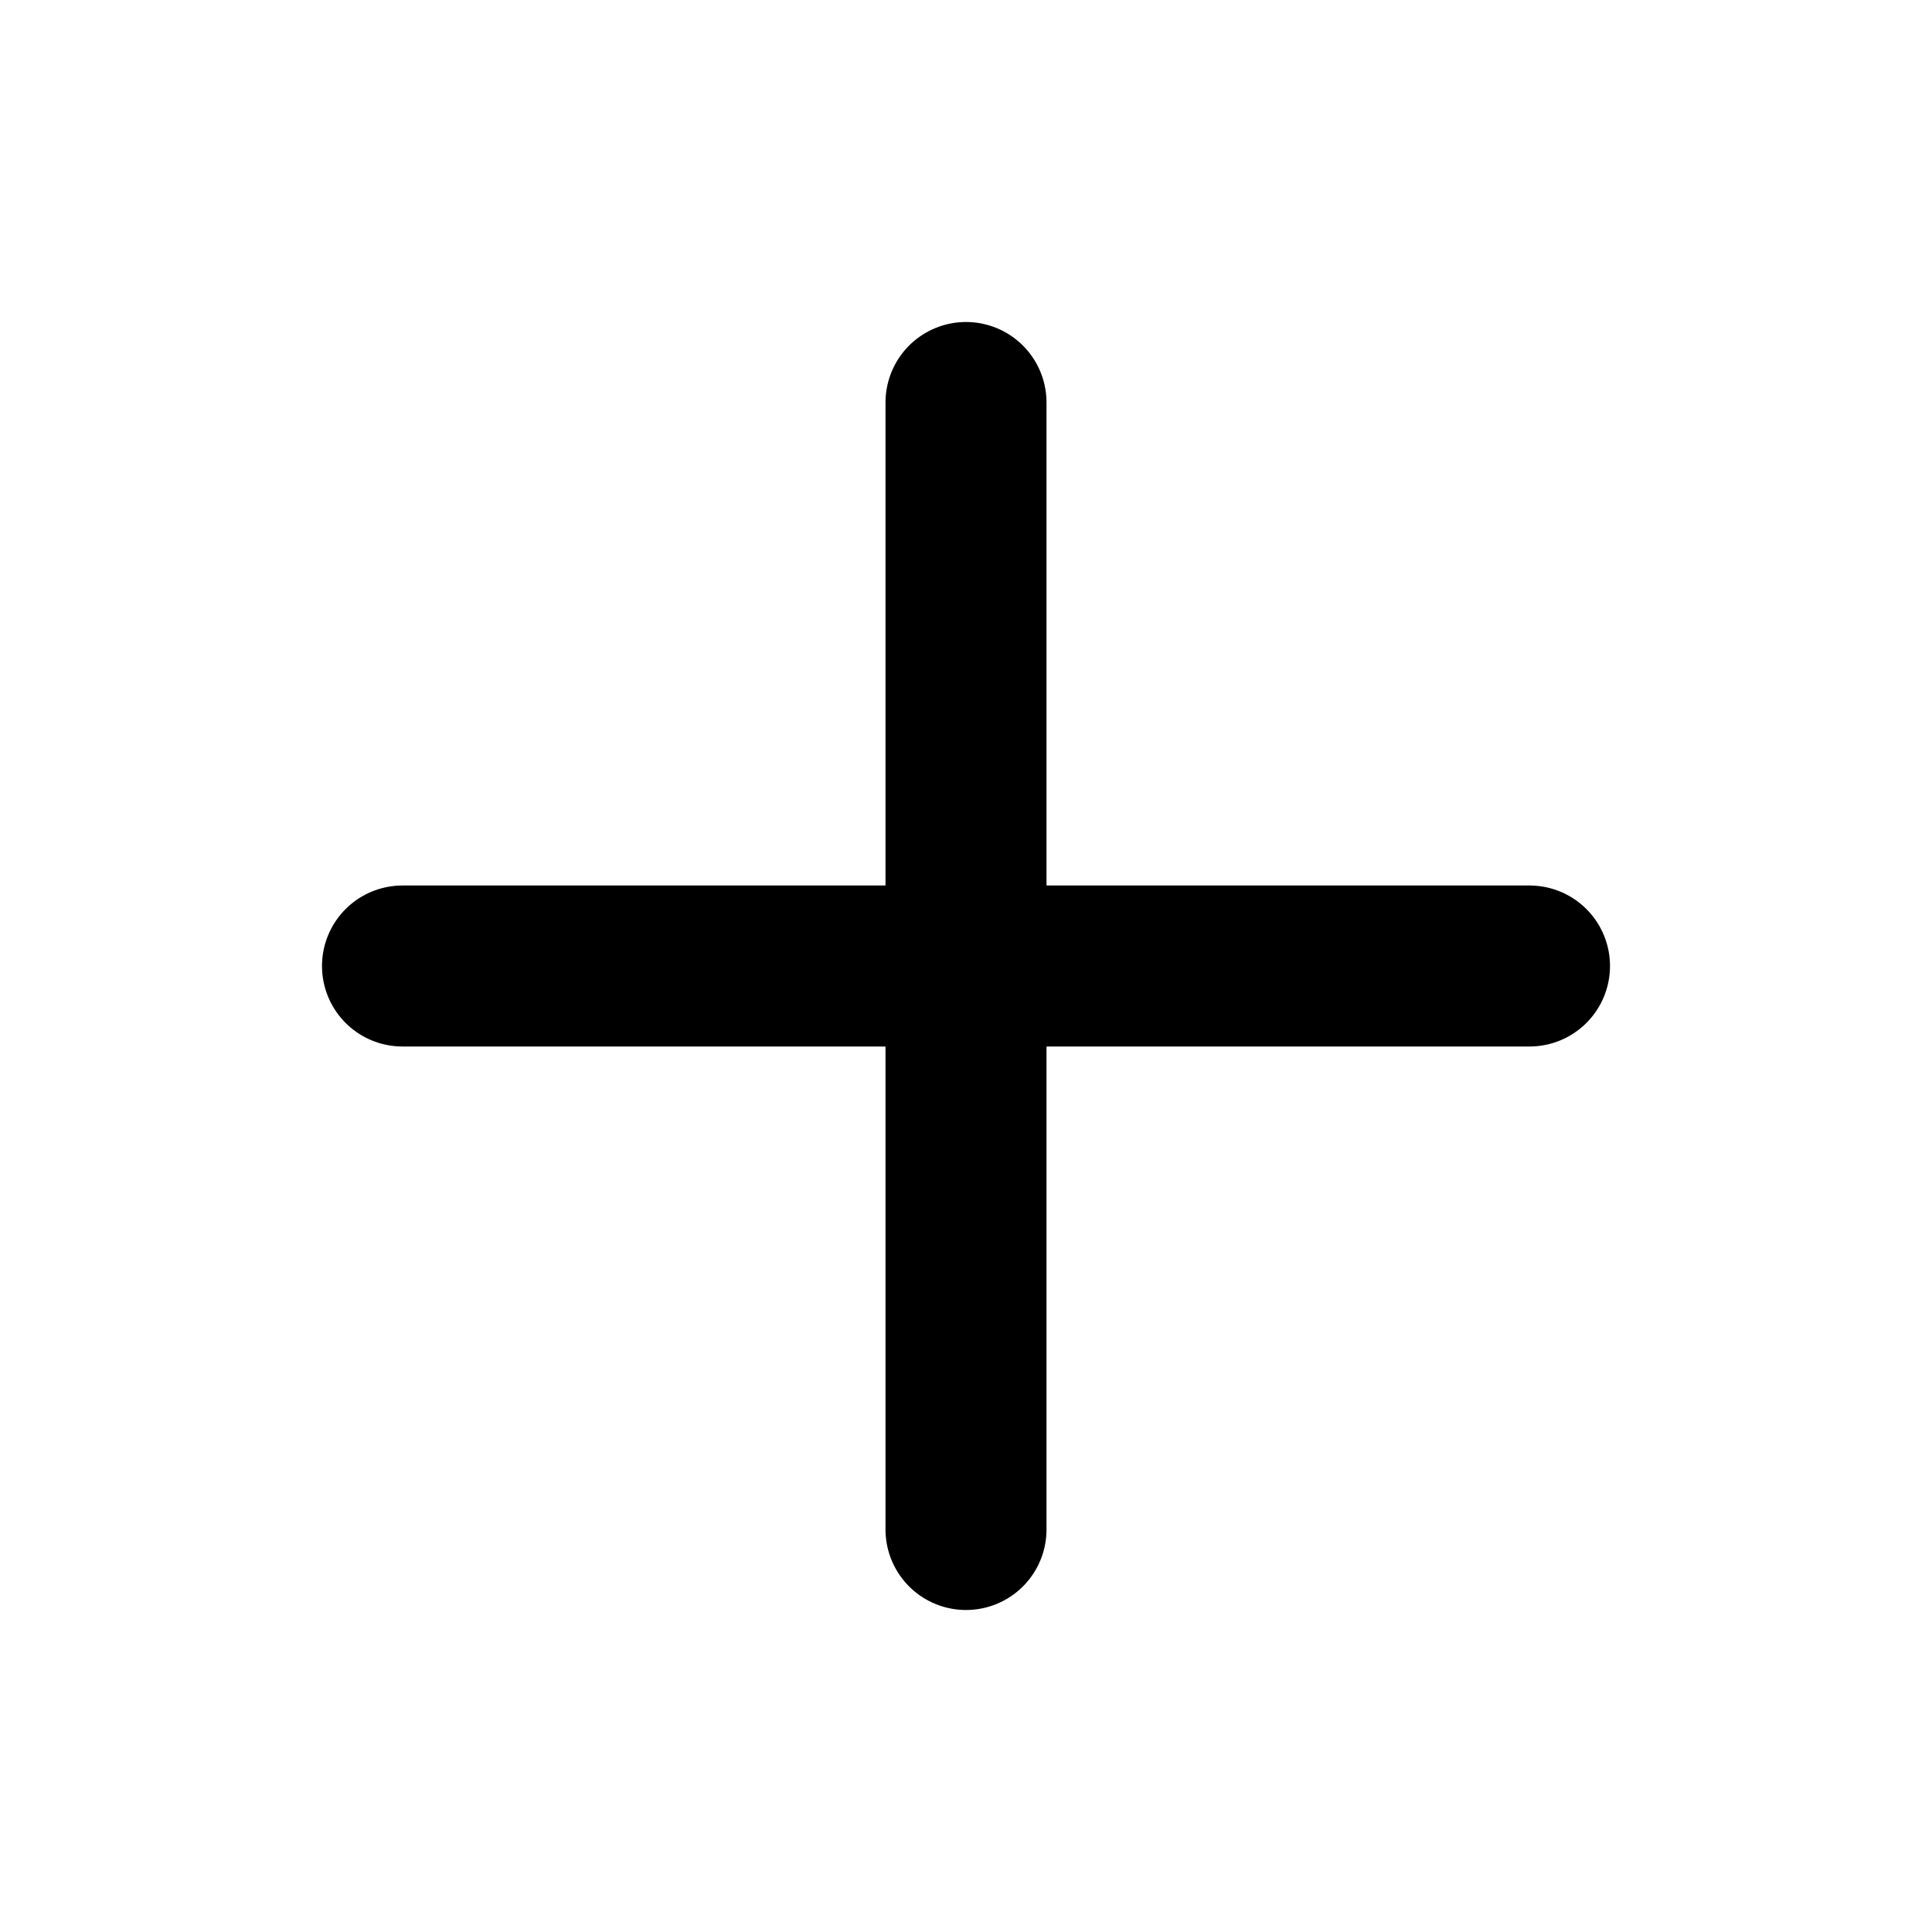
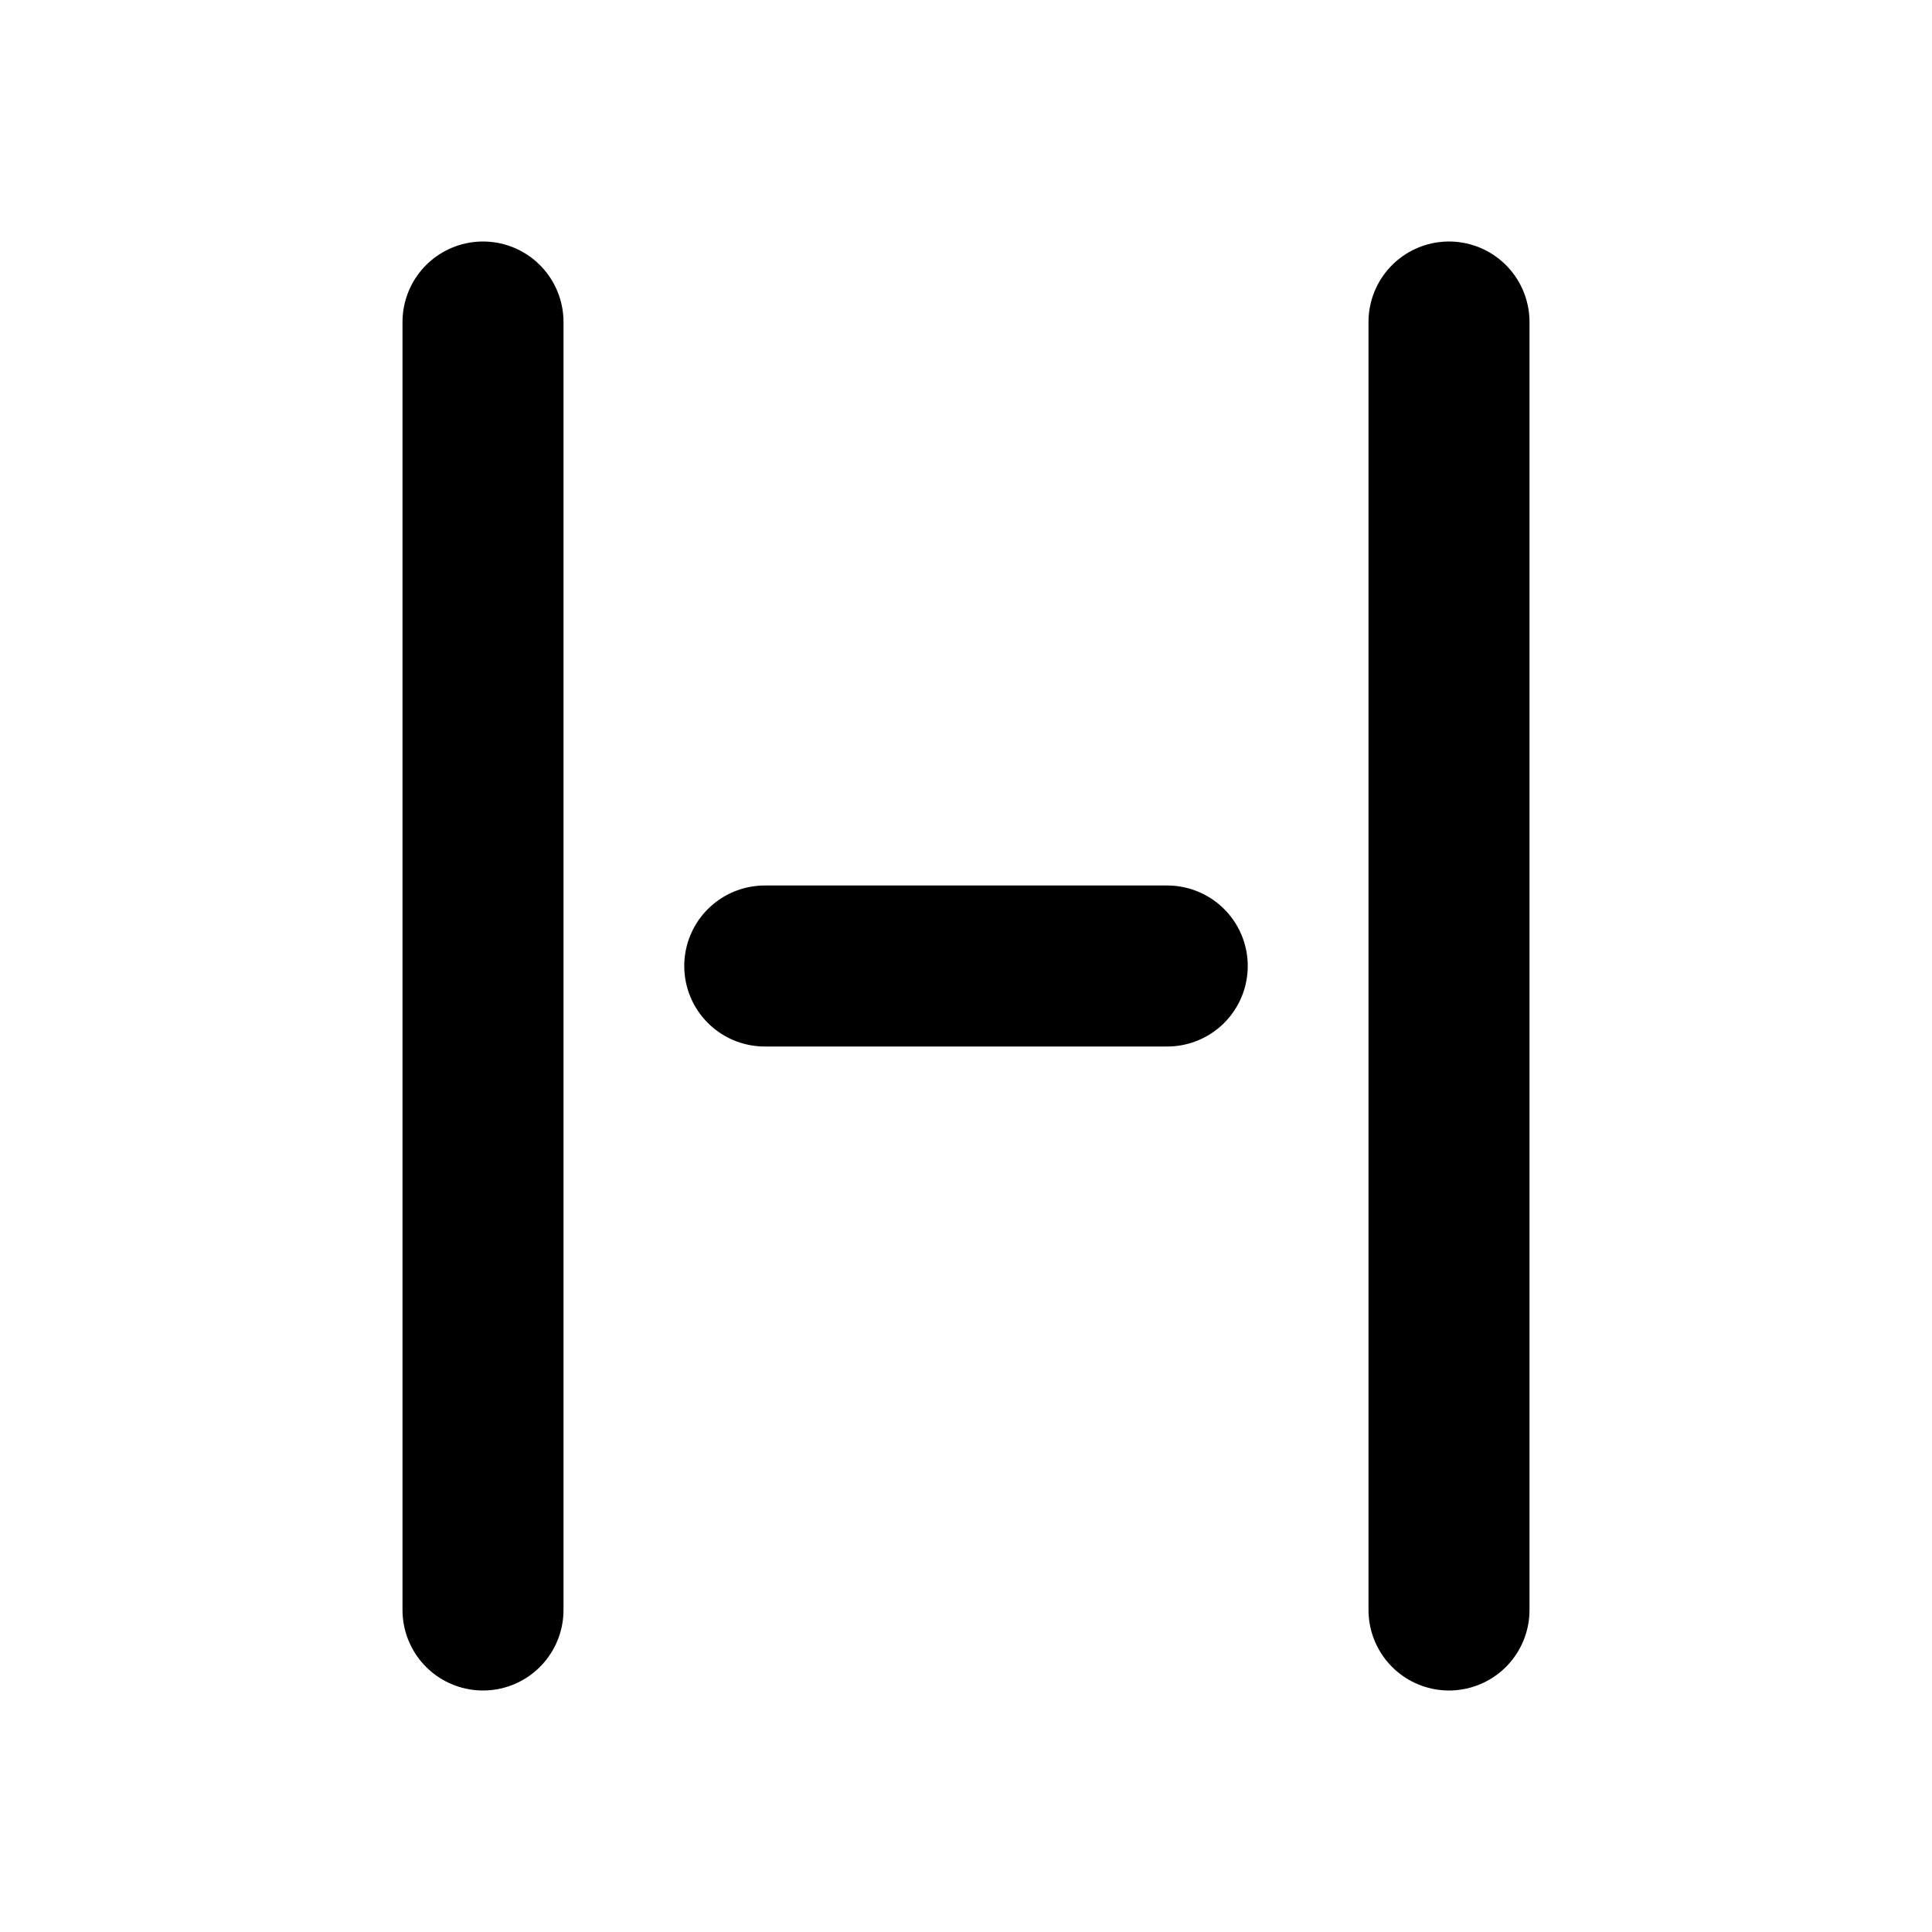
<svg xmlns="http://www.w3.org/2000/svg" viewBox="0 0 24 24" fill="none" stroke="currentColor" stroke-width="2" stroke-linecap="round" stroke-linejoin="round">
-   <line x1="12" y1="5" x2="12" y2="19" />
-   <line x1="5" y1="12" x2="19" y2="12" />
+   <path d="M6 4v16" />
+   <path d="M18 4v16" />
+   <path d="M9.5 12h5" />
</svg>
